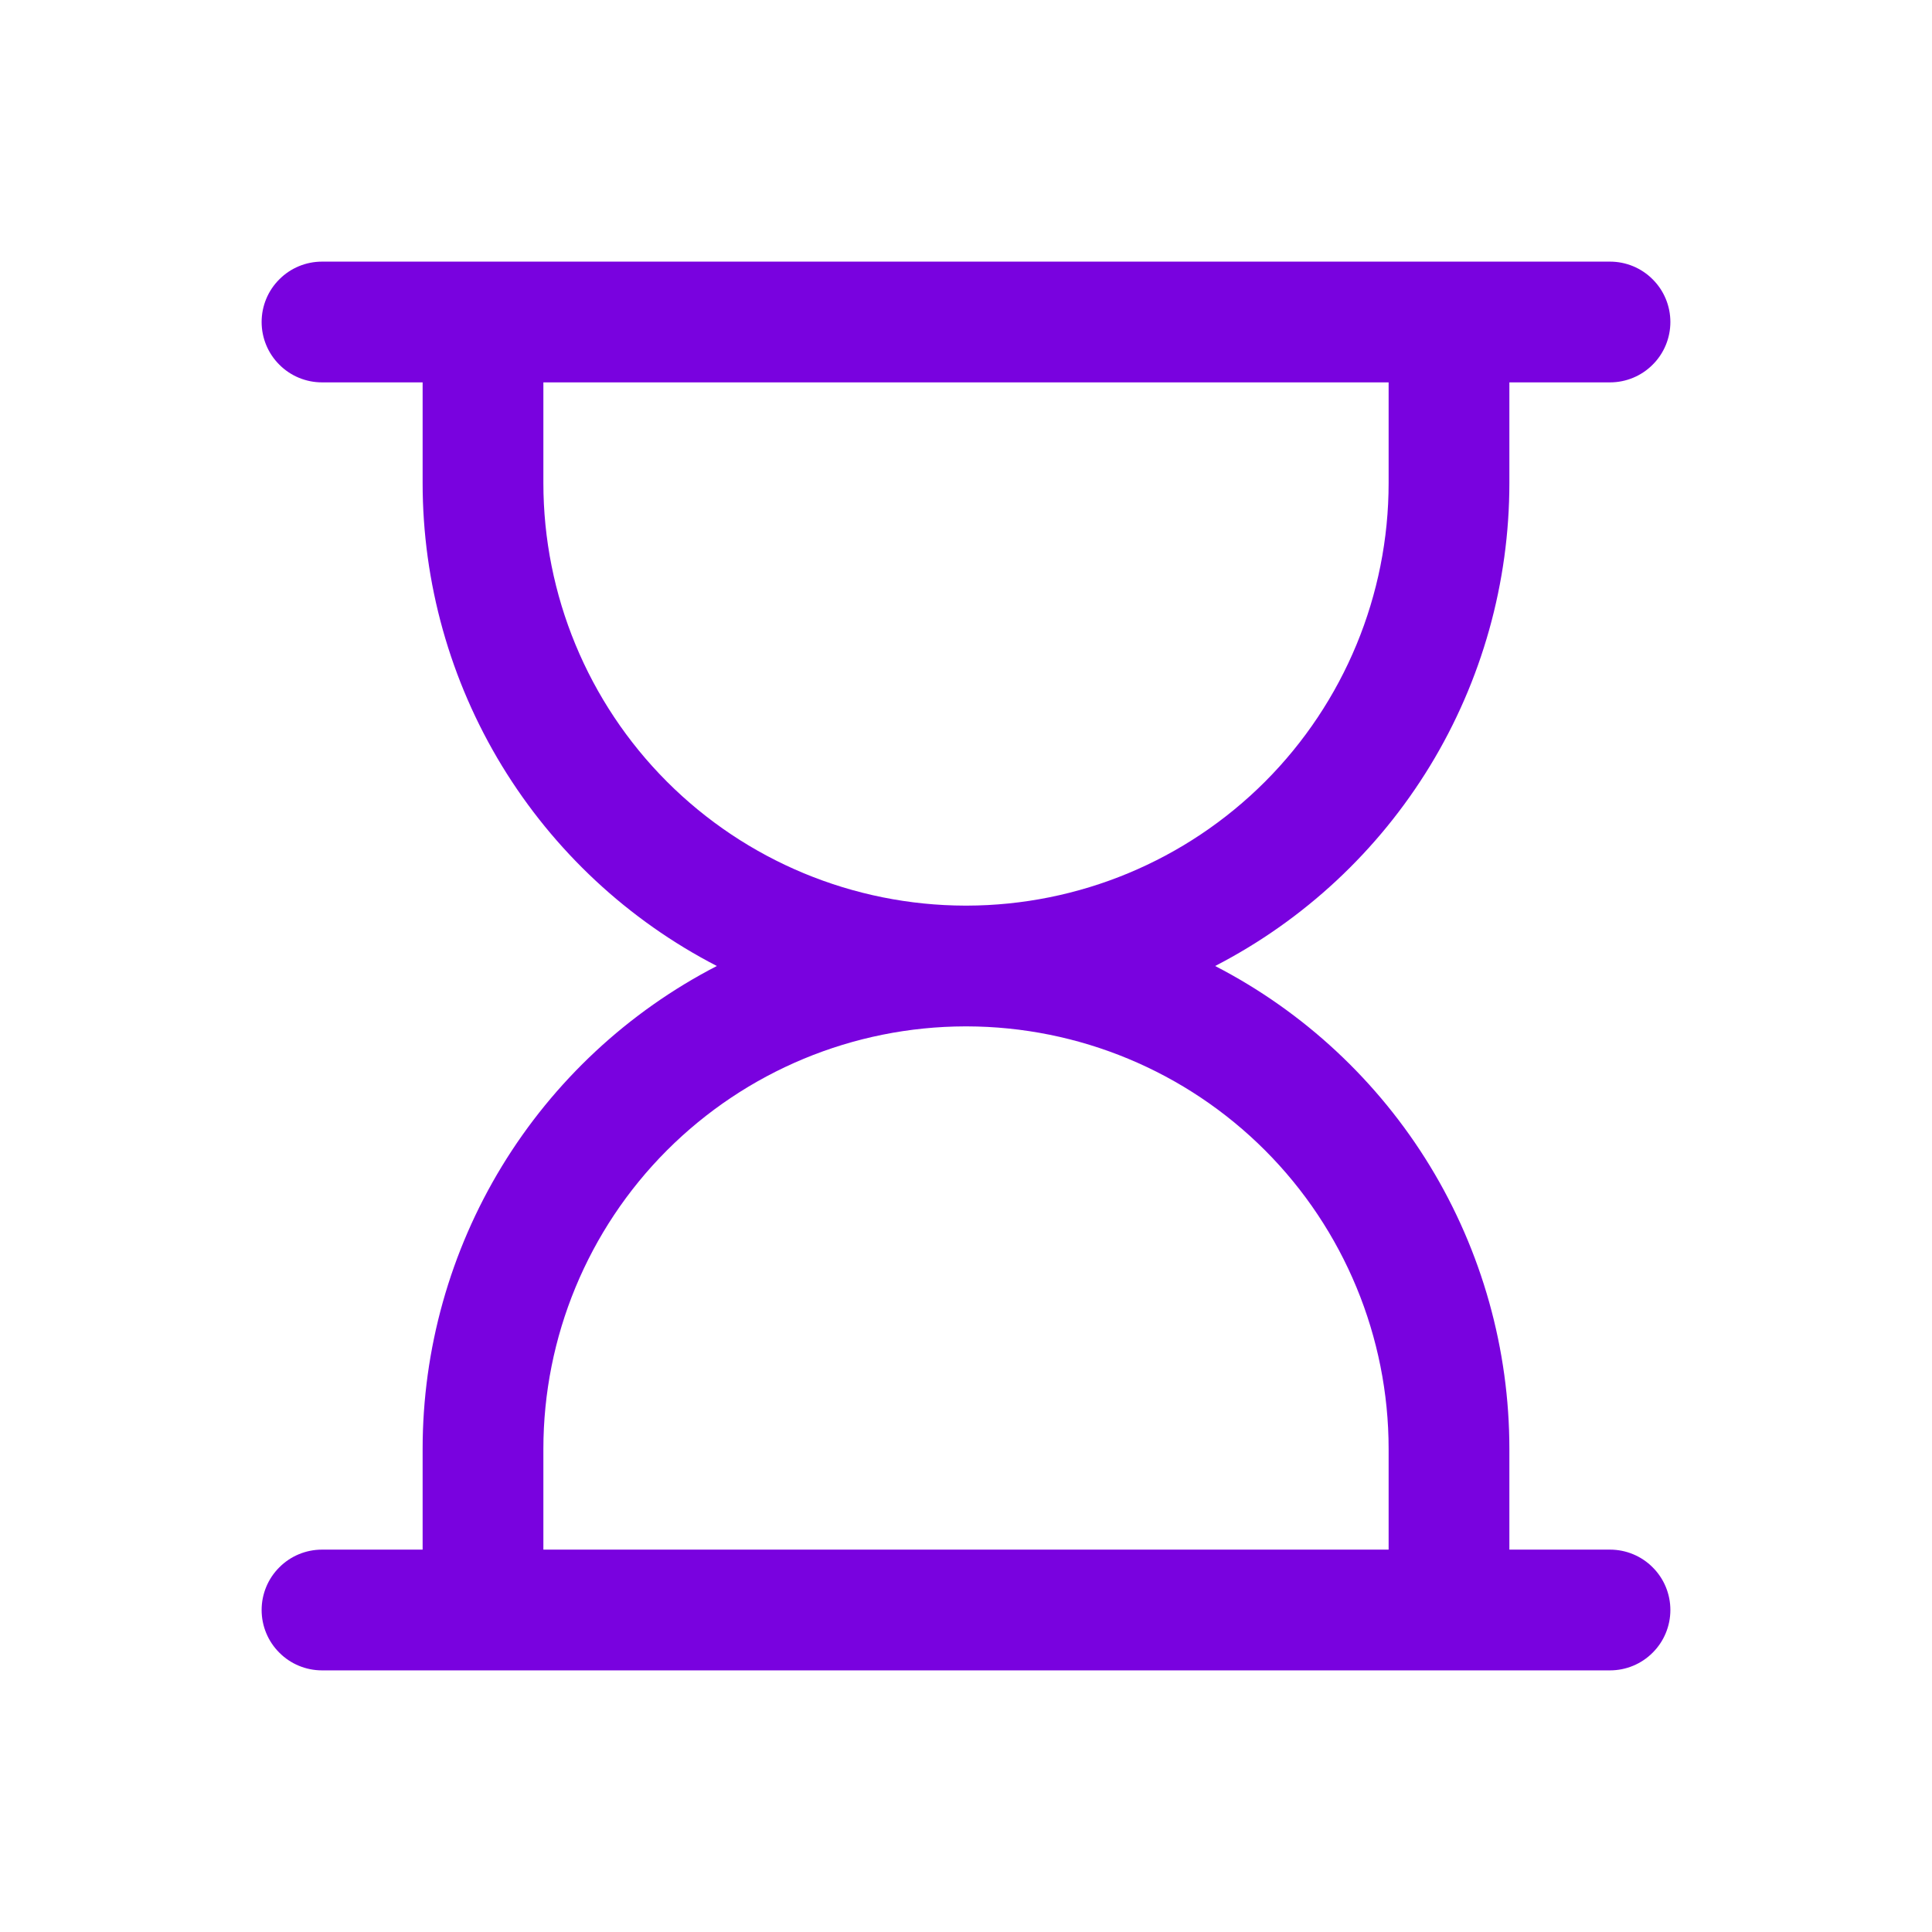
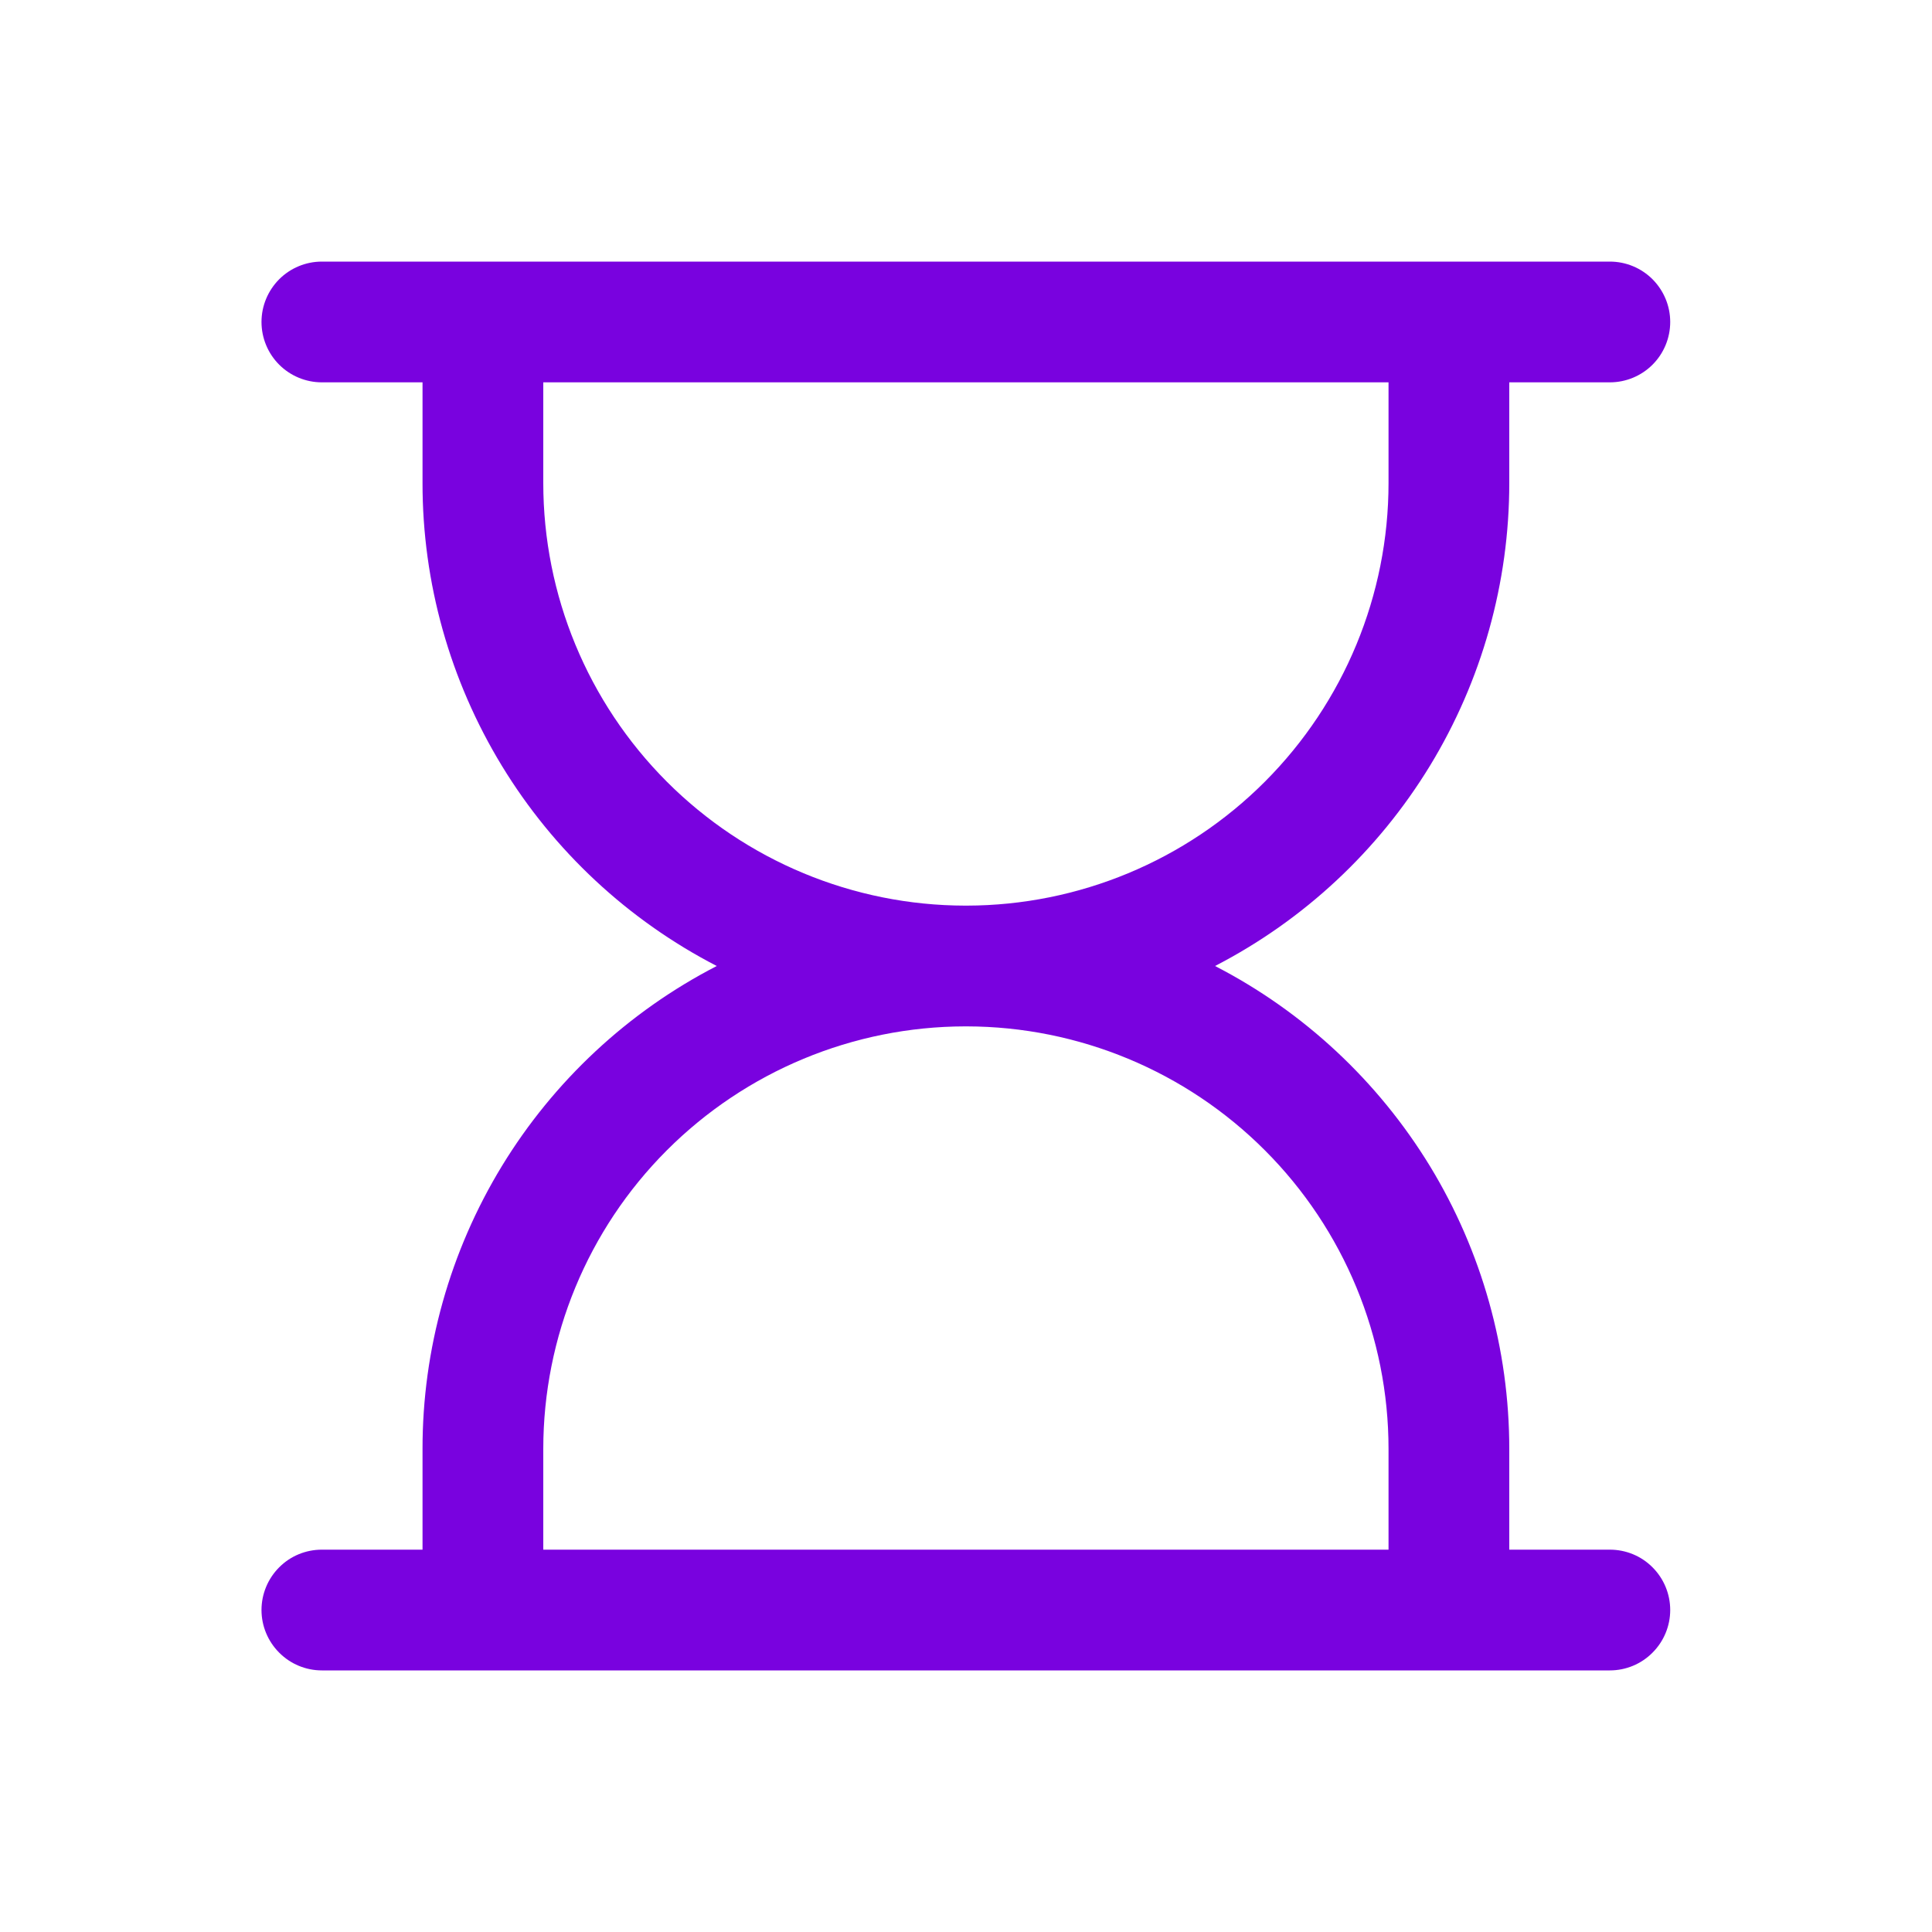
- <svg xmlns="http://www.w3.org/2000/svg" width="24" height="24" viewBox="0 0 24 24" fill="none">
-   <path d="M4 3.25C3.801 3.25 3.61 3.329 3.47 3.47C3.329 3.61 3.25 3.801 3.25 4C3.25 4.199 3.329 4.39 3.47 4.53C3.61 4.671 3.801 4.75 4 4.75H5.25V6C5.25 7.239 5.591 8.455 6.235 9.513C6.88 10.571 7.804 11.432 8.905 12C7.804 12.568 6.88 13.429 6.235 14.487C5.591 15.545 5.25 16.761 5.25 18V19.25H4C3.801 19.25 3.61 19.329 3.47 19.47C3.329 19.61 3.25 19.801 3.25 20C3.25 20.199 3.329 20.39 3.47 20.53C3.61 20.671 3.801 20.75 4 20.75H20C20.199 20.75 20.39 20.671 20.53 20.53C20.671 20.39 20.75 20.199 20.75 20C20.75 19.801 20.671 19.61 20.53 19.47C20.39 19.329 20.199 19.25 20 19.25H18.75V18C18.75 16.761 18.409 15.545 17.765 14.487C17.12 13.429 16.196 12.568 15.095 12C16.196 11.432 17.12 10.571 17.765 9.513C18.409 8.455 18.75 7.239 18.75 6V4.75H20C20.199 4.75 20.39 4.671 20.53 4.53C20.671 4.39 20.75 4.199 20.75 4C20.75 3.801 20.671 3.61 20.53 3.47C20.39 3.329 20.199 3.25 20 3.25H4ZM11.99 12.75H12.01C13.401 12.753 14.733 13.307 15.716 14.291C16.698 15.275 17.25 16.609 17.25 18V19.25H6.75V18C6.75 16.609 7.302 15.275 8.284 14.291C9.267 13.307 10.599 12.753 11.99 12.75ZM12.01 11.25H11.99C10.599 11.247 9.267 10.693 8.284 9.709C7.302 8.725 6.75 7.391 6.75 6V4.75H17.25V6C17.25 7.391 16.698 8.725 15.716 9.709C14.733 10.693 13.401 11.247 12.01 11.25Z" fill="#7902DF" />
+ <svg xmlns="http://www.w3.org/2000/svg" width="20" height="20" viewBox="0 0 20 20" fill="none">
+   <path d="M3.332 2.708C3.166 2.708 3.007 2.774 2.89 2.891C2.773 3.009 2.707 3.167 2.707 3.333C2.707 3.499 2.773 3.658 2.89 3.775C3.007 3.892 3.166 3.958 3.332 3.958H4.374V5C4.373 6.033 4.658 7.045 5.195 7.927C5.732 8.809 6.502 9.526 7.42 10C6.502 10.473 5.732 11.191 5.195 12.072C4.658 12.954 4.373 13.967 4.374 15V16.042H3.332C3.166 16.042 3.007 16.107 2.89 16.225C2.773 16.342 2.707 16.501 2.707 16.667C2.707 16.832 2.773 16.991 2.89 17.108C3.007 17.226 3.166 17.292 3.332 17.292H16.665C16.831 17.292 16.99 17.226 17.107 17.108C17.224 16.991 17.29 16.832 17.29 16.667C17.29 16.501 17.224 16.342 17.107 16.225C16.99 16.107 16.831 16.042 16.665 16.042H15.624V15C15.624 13.967 15.34 12.954 14.803 12.072C14.265 11.191 13.496 10.473 12.578 10C13.496 9.526 14.265 8.809 14.803 7.927C15.34 7.045 15.624 6.033 15.624 5V3.958H16.665C16.831 3.958 16.99 3.892 17.107 3.775C17.224 3.658 17.29 3.499 17.29 3.333C17.29 3.167 17.224 3.009 17.107 2.891C16.99 2.774 16.831 2.708 16.665 2.708H3.332ZM9.99 10.625H10.007C11.166 10.627 12.277 11.089 13.095 11.909C13.914 12.729 14.374 13.841 14.374 15V16.042H5.624V15C5.624 13.841 6.083 12.729 6.902 11.909C7.721 11.089 8.831 10.627 9.99 10.625ZM10.007 9.375H9.99C8.831 9.373 7.721 8.911 6.902 8.091C6.083 7.27 5.624 6.159 5.624 5V3.958H14.374V5C14.374 6.159 13.914 7.27 13.095 8.091C12.277 8.911 11.166 9.373 10.007 9.375Z" fill="#7902DF" />
</svg>
